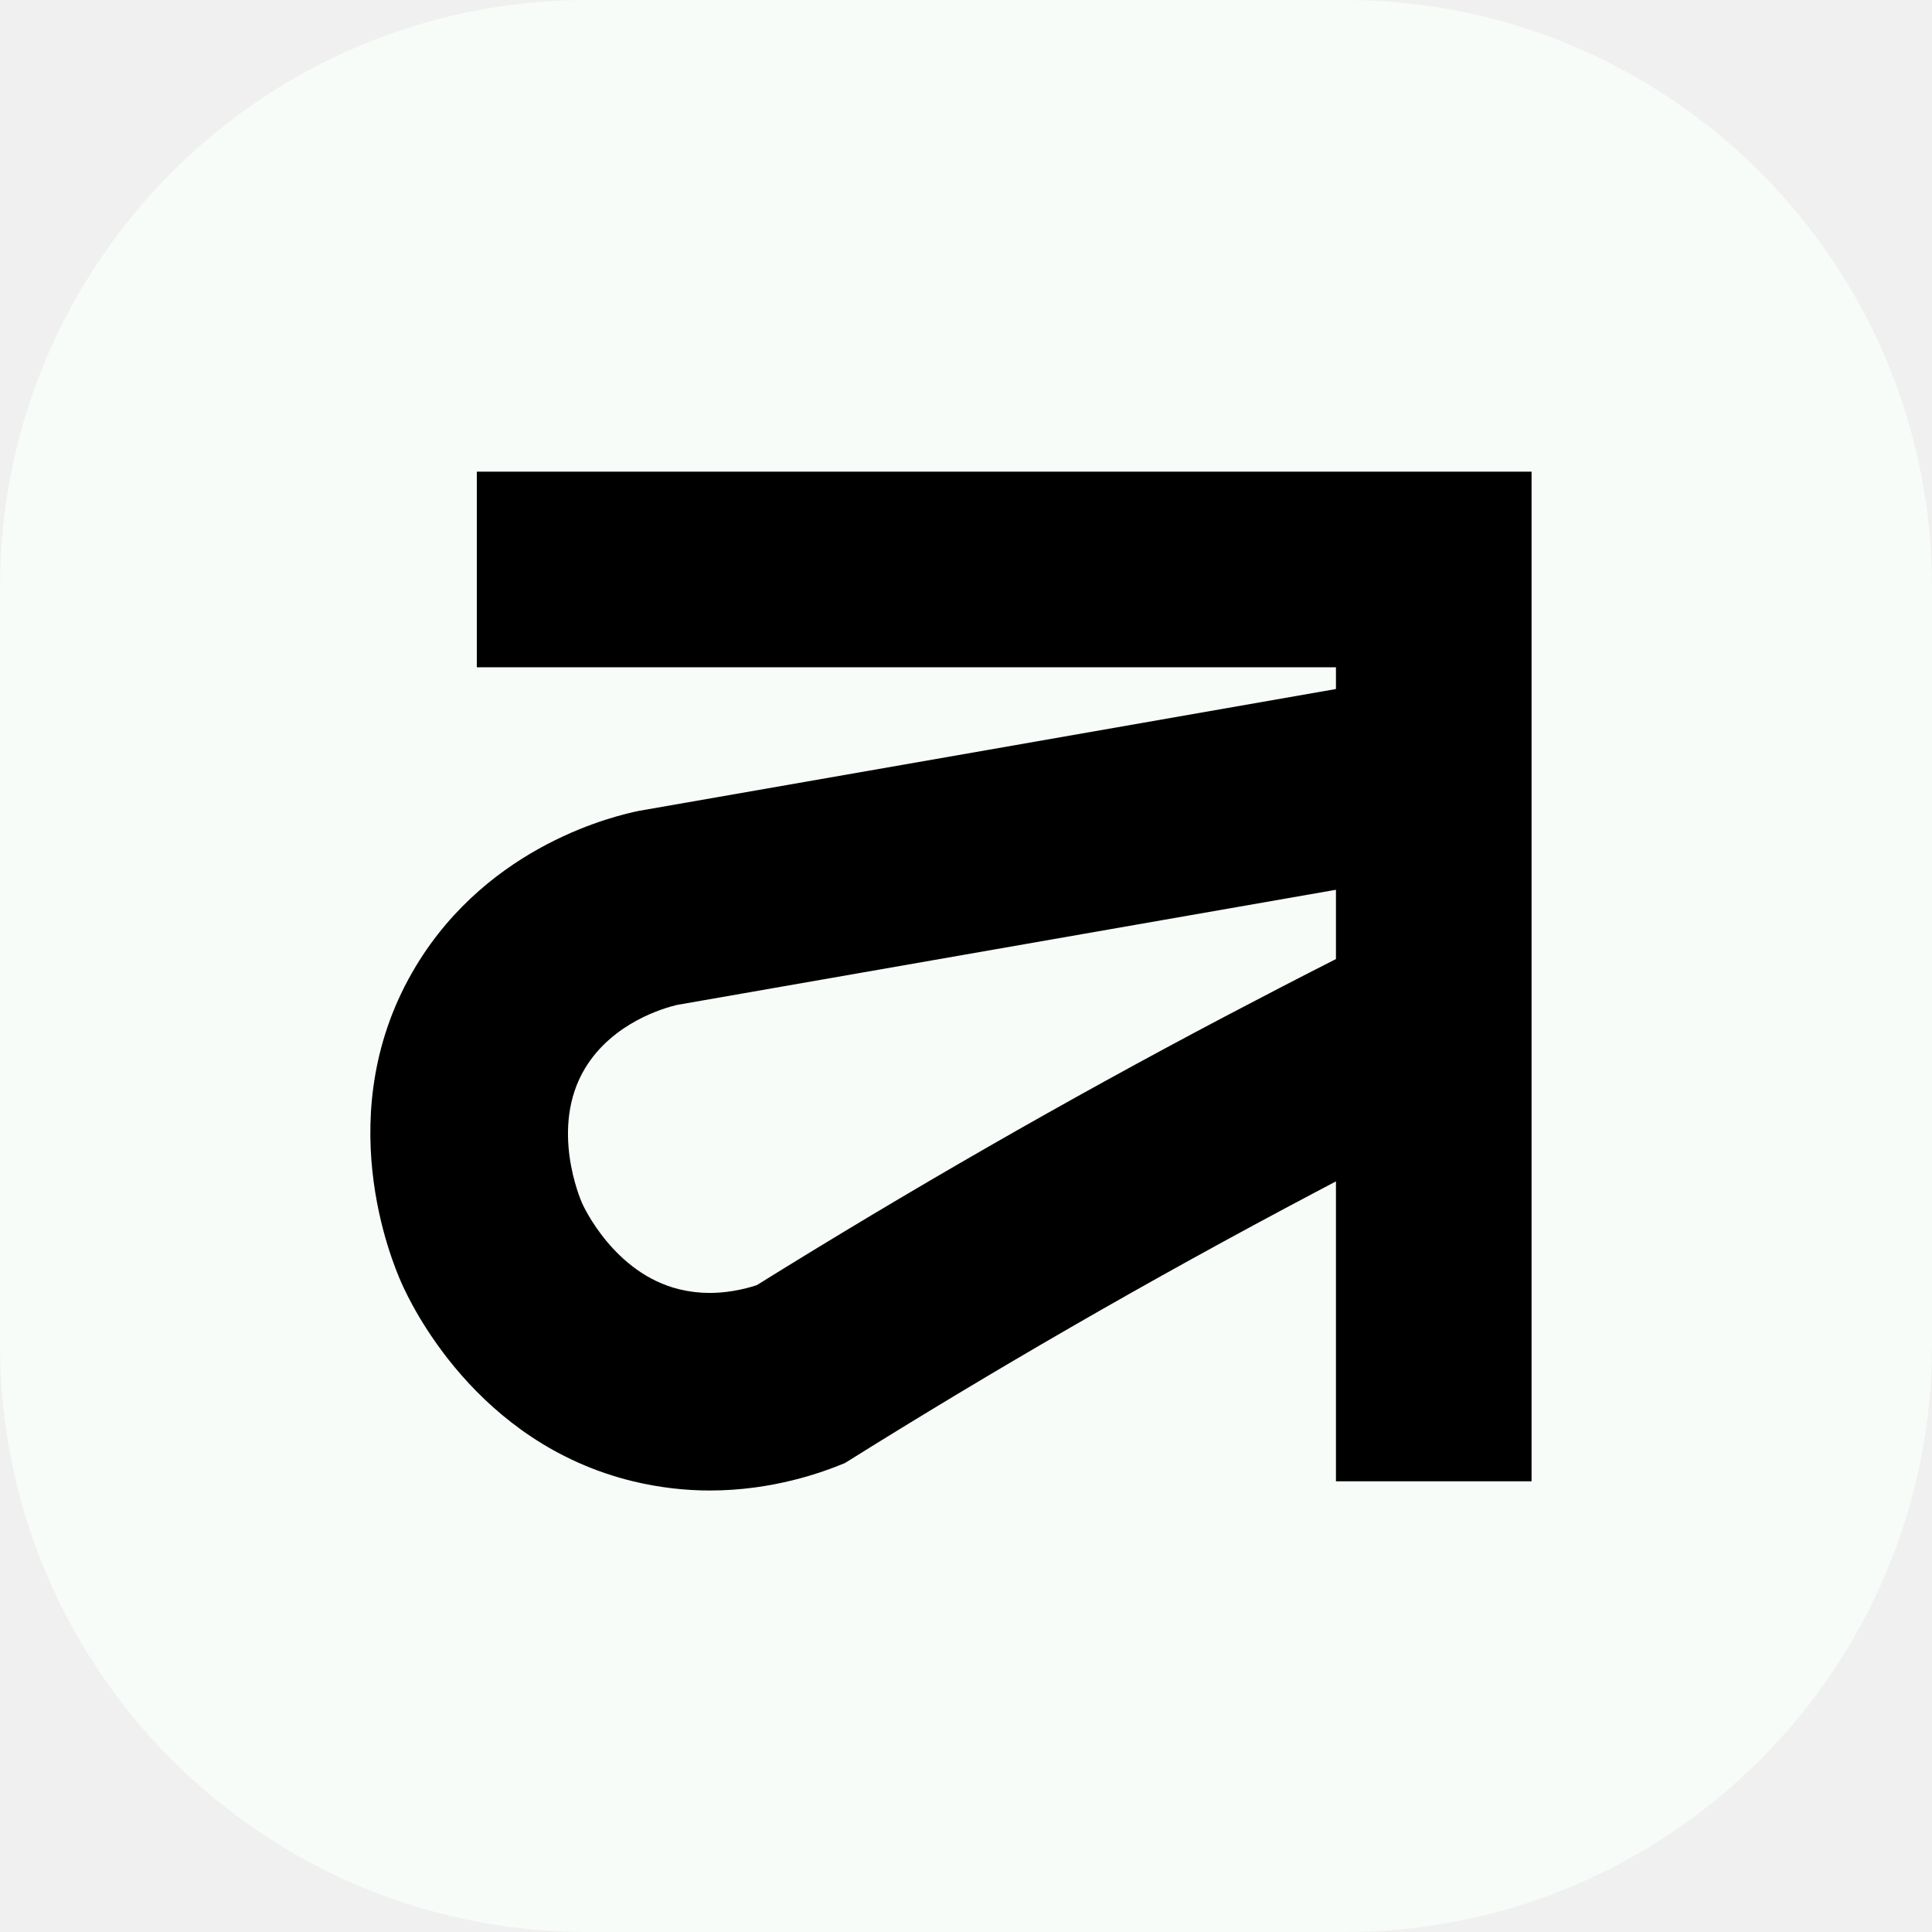
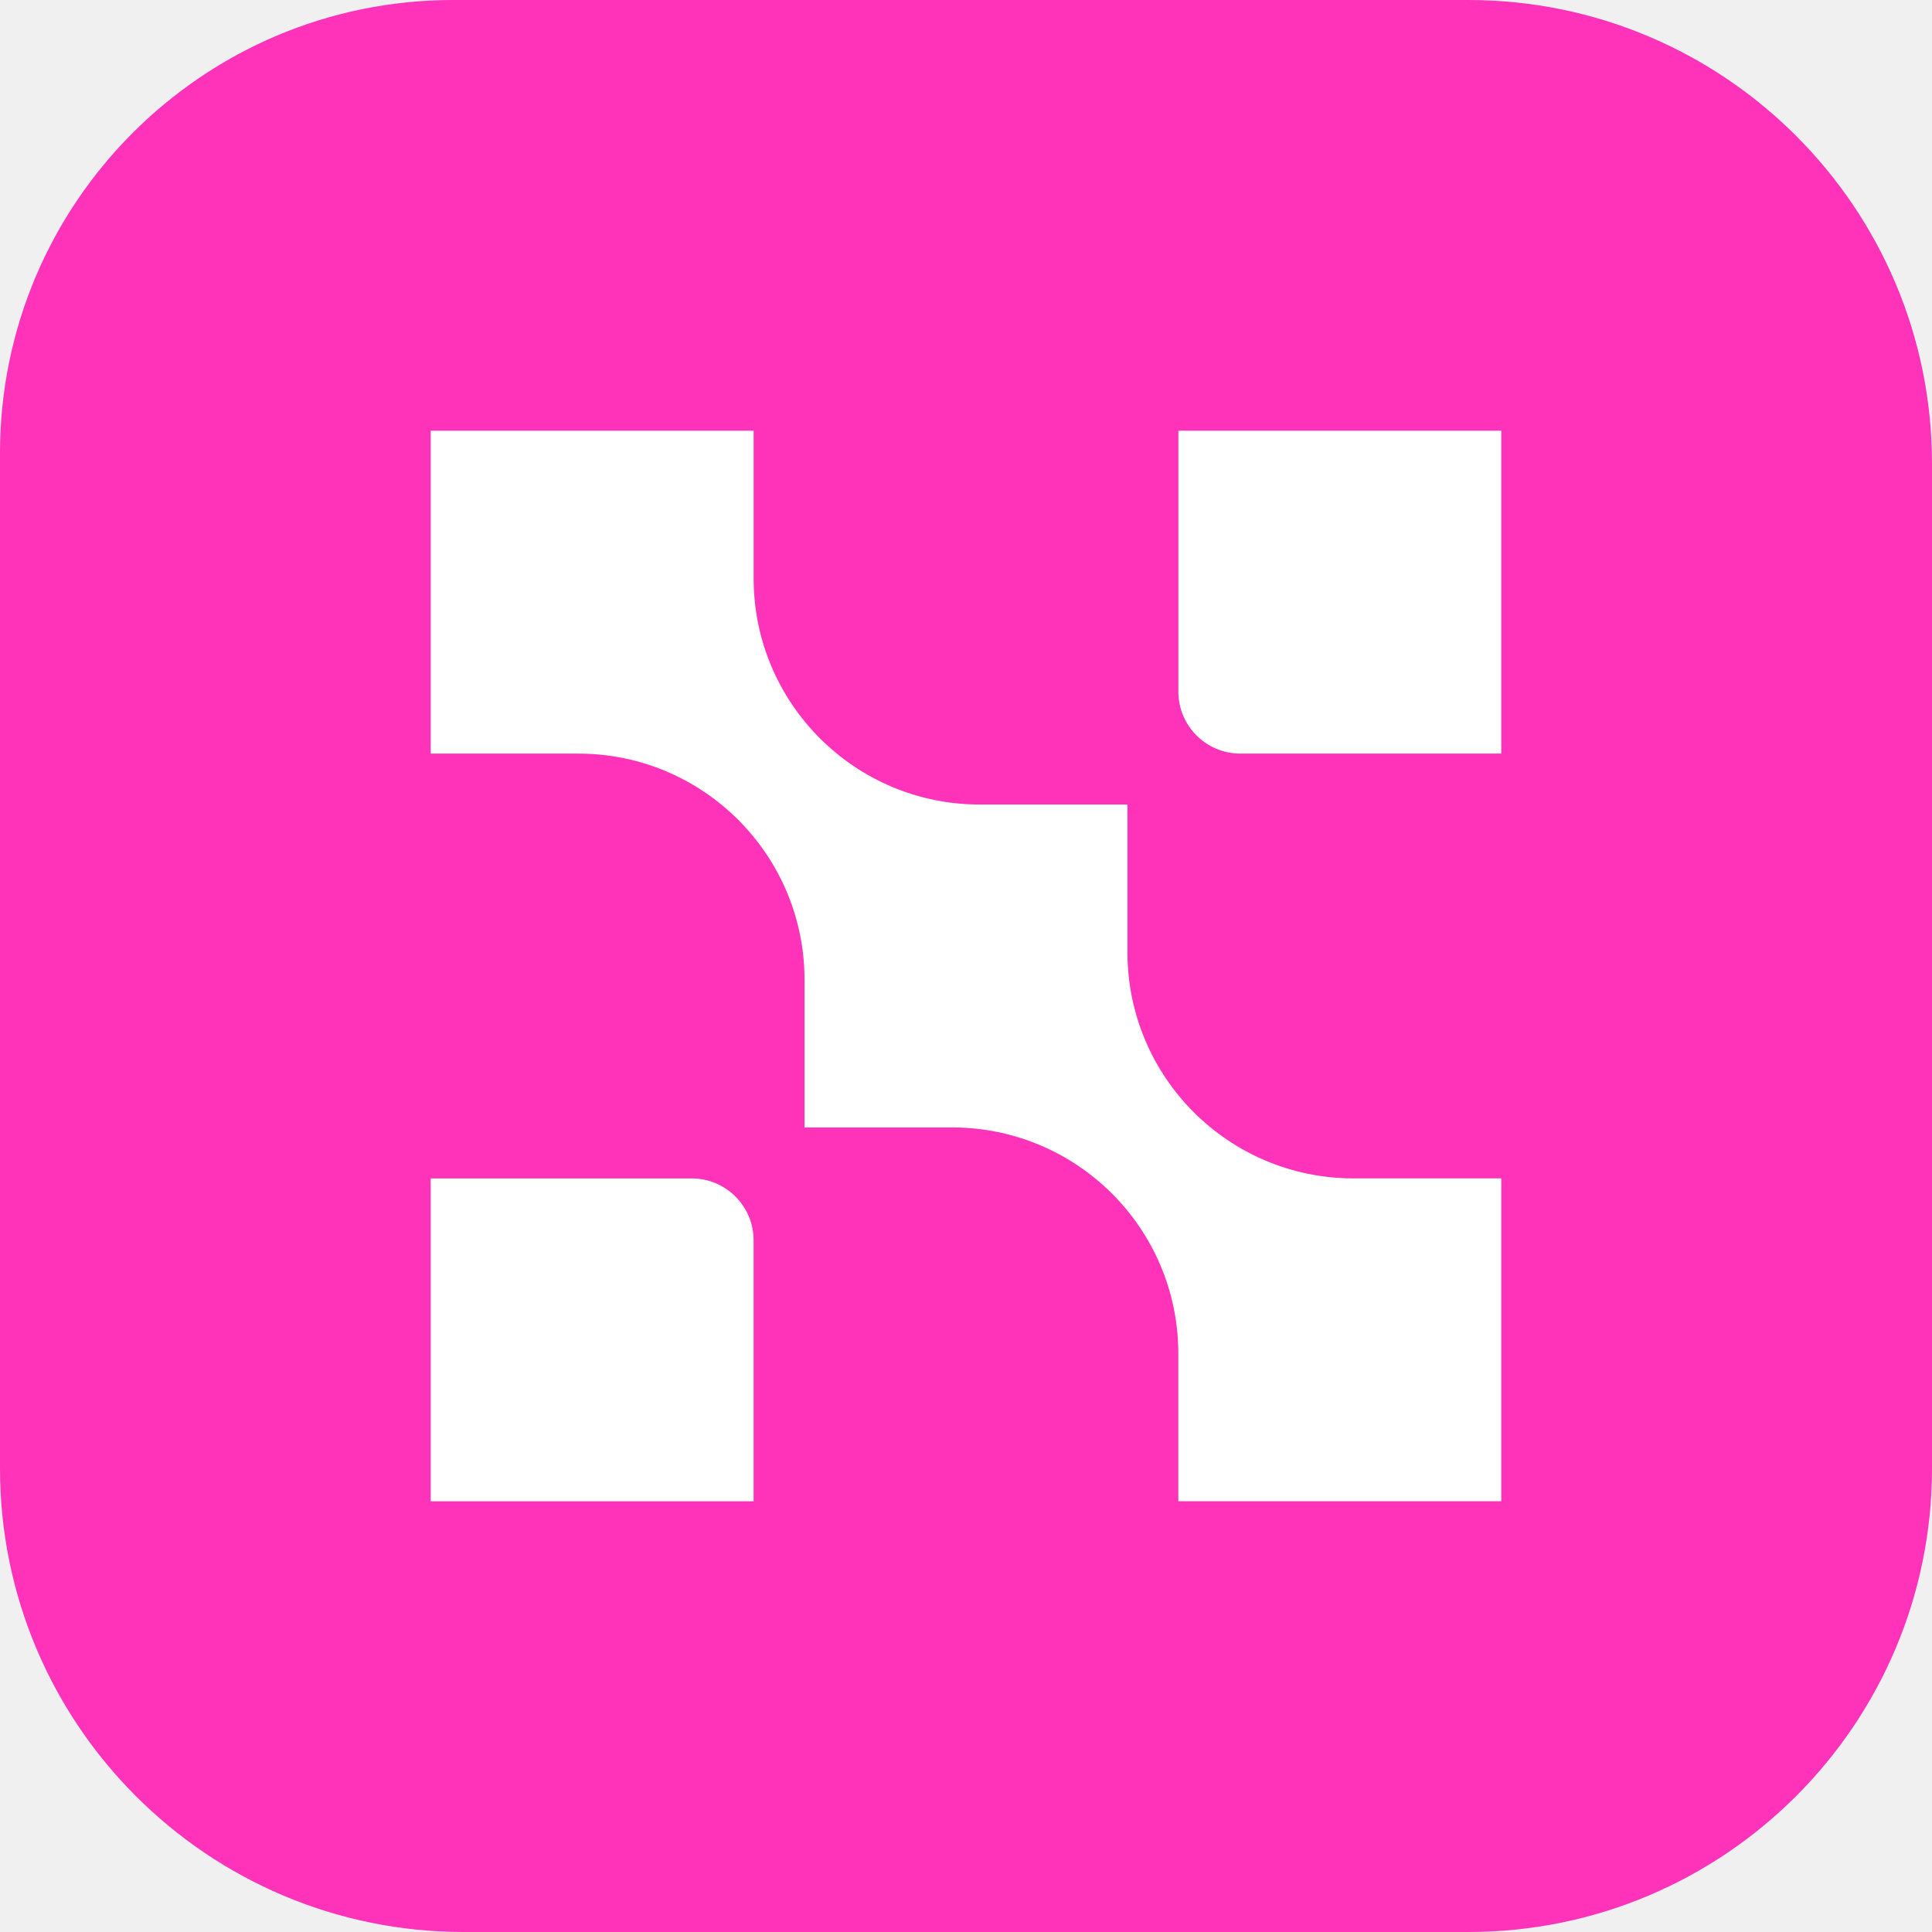
- <svg xmlns="http://www.w3.org/2000/svg" id="Layer_2" data-name="Layer 2" viewBox="0 0 128 128">
-   <defs>
-     <style>
-       .cls-1 {
-         fill: #f7fcf8;
-       }
-     </style>
-   </defs>
-   <g id="Layer_1-2" data-name="Layer 1">
-     <g>
-       <rect class="cls-1" width="128" height="128" rx="38.91" ry="38.91" />
-       <path d="M31.59,31.25v12.96h56.92v1.44c-15.39,2.69-30.78,5.39-46.17,8.07-1.46.3-9.89,2.19-14.78,10.28-5.81,9.62-1.57,19.63-.96,21,.57,1.29,4.9,10.61,15.34,13.14,1.79.43,3.5.61,5.08.61,4.21,0,7.49-1.21,8.96-1.82,9.54-5.97,19.95-12.02,31.24-17.98.43-.23.86-.45,1.29-.68v19.87h12.96V31.25H31.59ZM88.51,63.54c-2.48,1.26-4.95,2.54-7.4,3.83-10.49,5.53-20.9,11.51-30.98,17.78-1.02.33-2.1.51-3.11.51-.68,0-1.35-.08-2.01-.24-4.33-1.05-6.37-5.53-6.45-5.72-.09-.2-2.17-4.99.2-8.92,1.84-3.05,5.28-4.01,6.09-4.2l43.66-7.63v4.59Z" />
-     </g>
-   </g>
+ <svg xmlns="http://www.w3.org/2000/svg" width="128" height="128" viewBox="0 0 128 128" fill="none">
+   <path d="M30.021 0H97.28C114.235 0 128 13.765 128 30.72V97.28C128 114.235 114.235 128 97.28 128H30.72C13.765 128 0 114.235 0 97.28V30.021C0 13.453 13.453 0 30.021 0Z" fill="#FF32BA" />
+   <path d="M89.682 78.072C81.405 78.072 74.696 71.363 74.696 63.084V53.302H64.916C56.64 53.302 49.93 46.592 49.93 38.316V28.536H28.534V49.928H38.313C46.589 49.928 53.302 56.64 53.302 64.916V74.696H63.081C71.357 74.696 78.067 81.405 78.067 89.682V99.461H99.464V78.07H89.679L89.682 78.072Z" fill="white" />
+   <path d="M45.821 78.072H28.534V99.466H49.928V82.179C49.928 79.91 48.09 78.072 45.821 78.072Z" fill="white" />
+   <path d="M82.176 49.928H99.464V28.534H78.07V45.821C78.07 48.09 79.908 49.928 82.176 49.928Z" fill="white" />
</svg>
